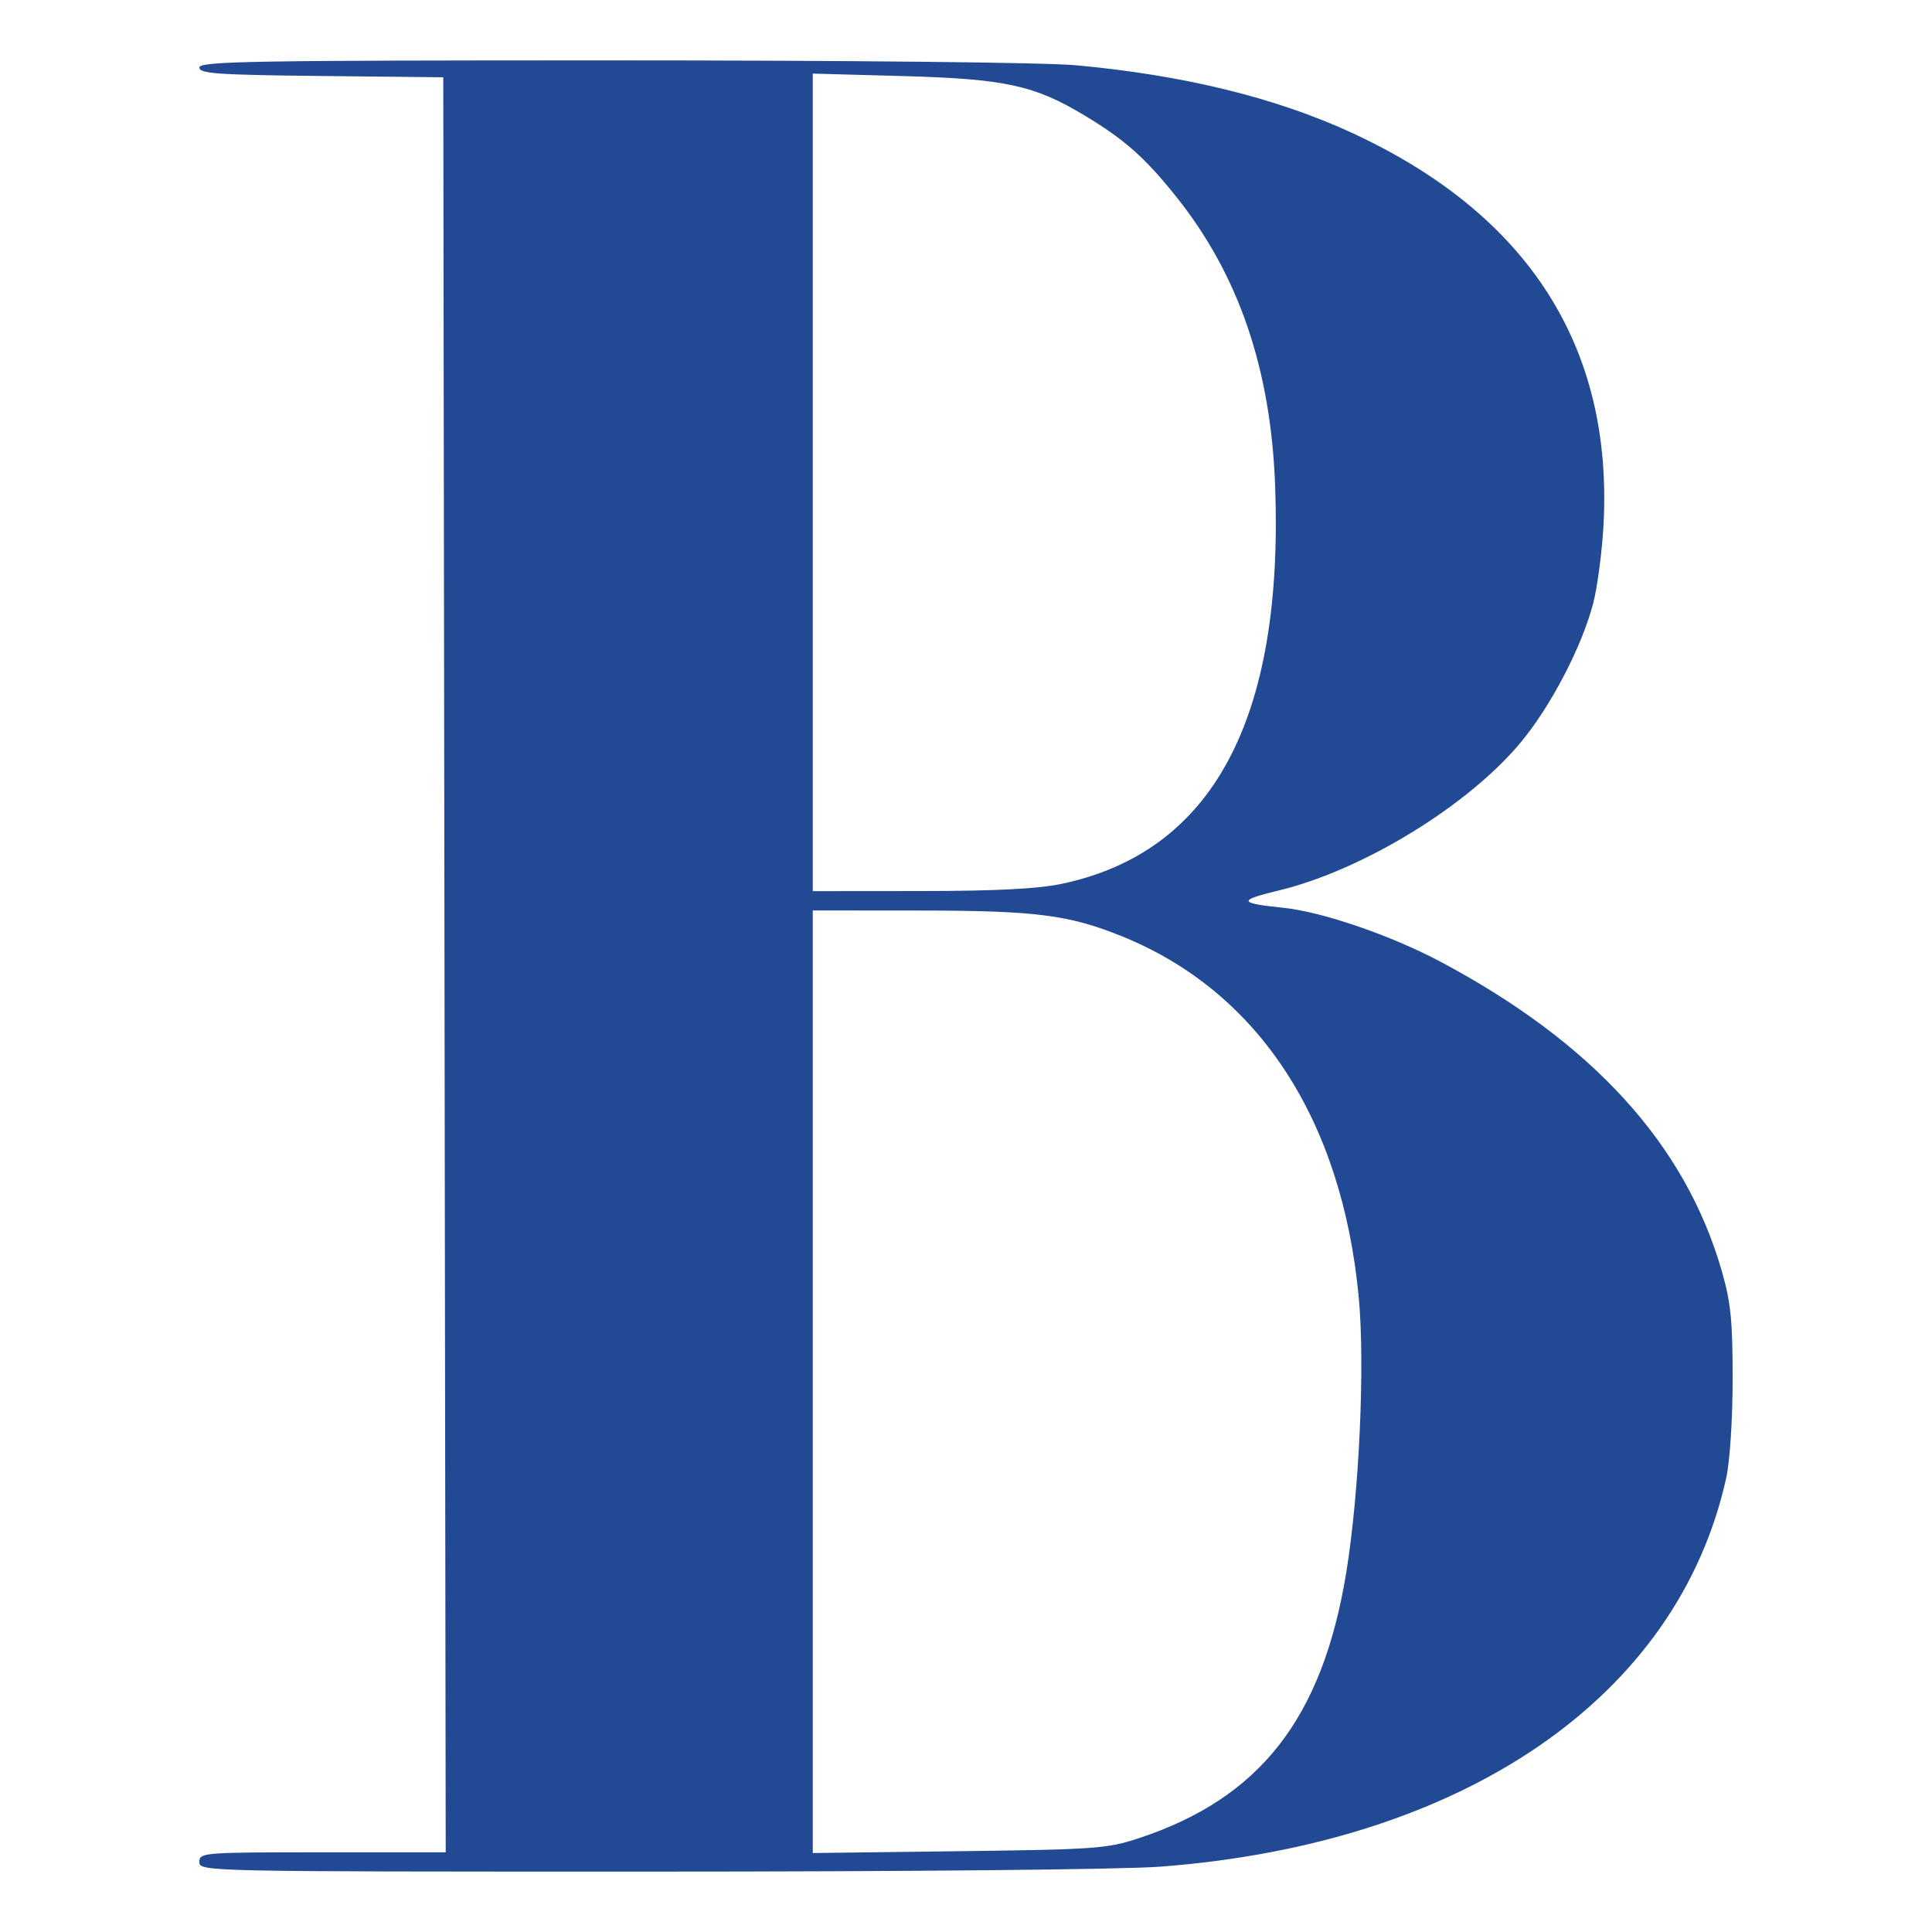
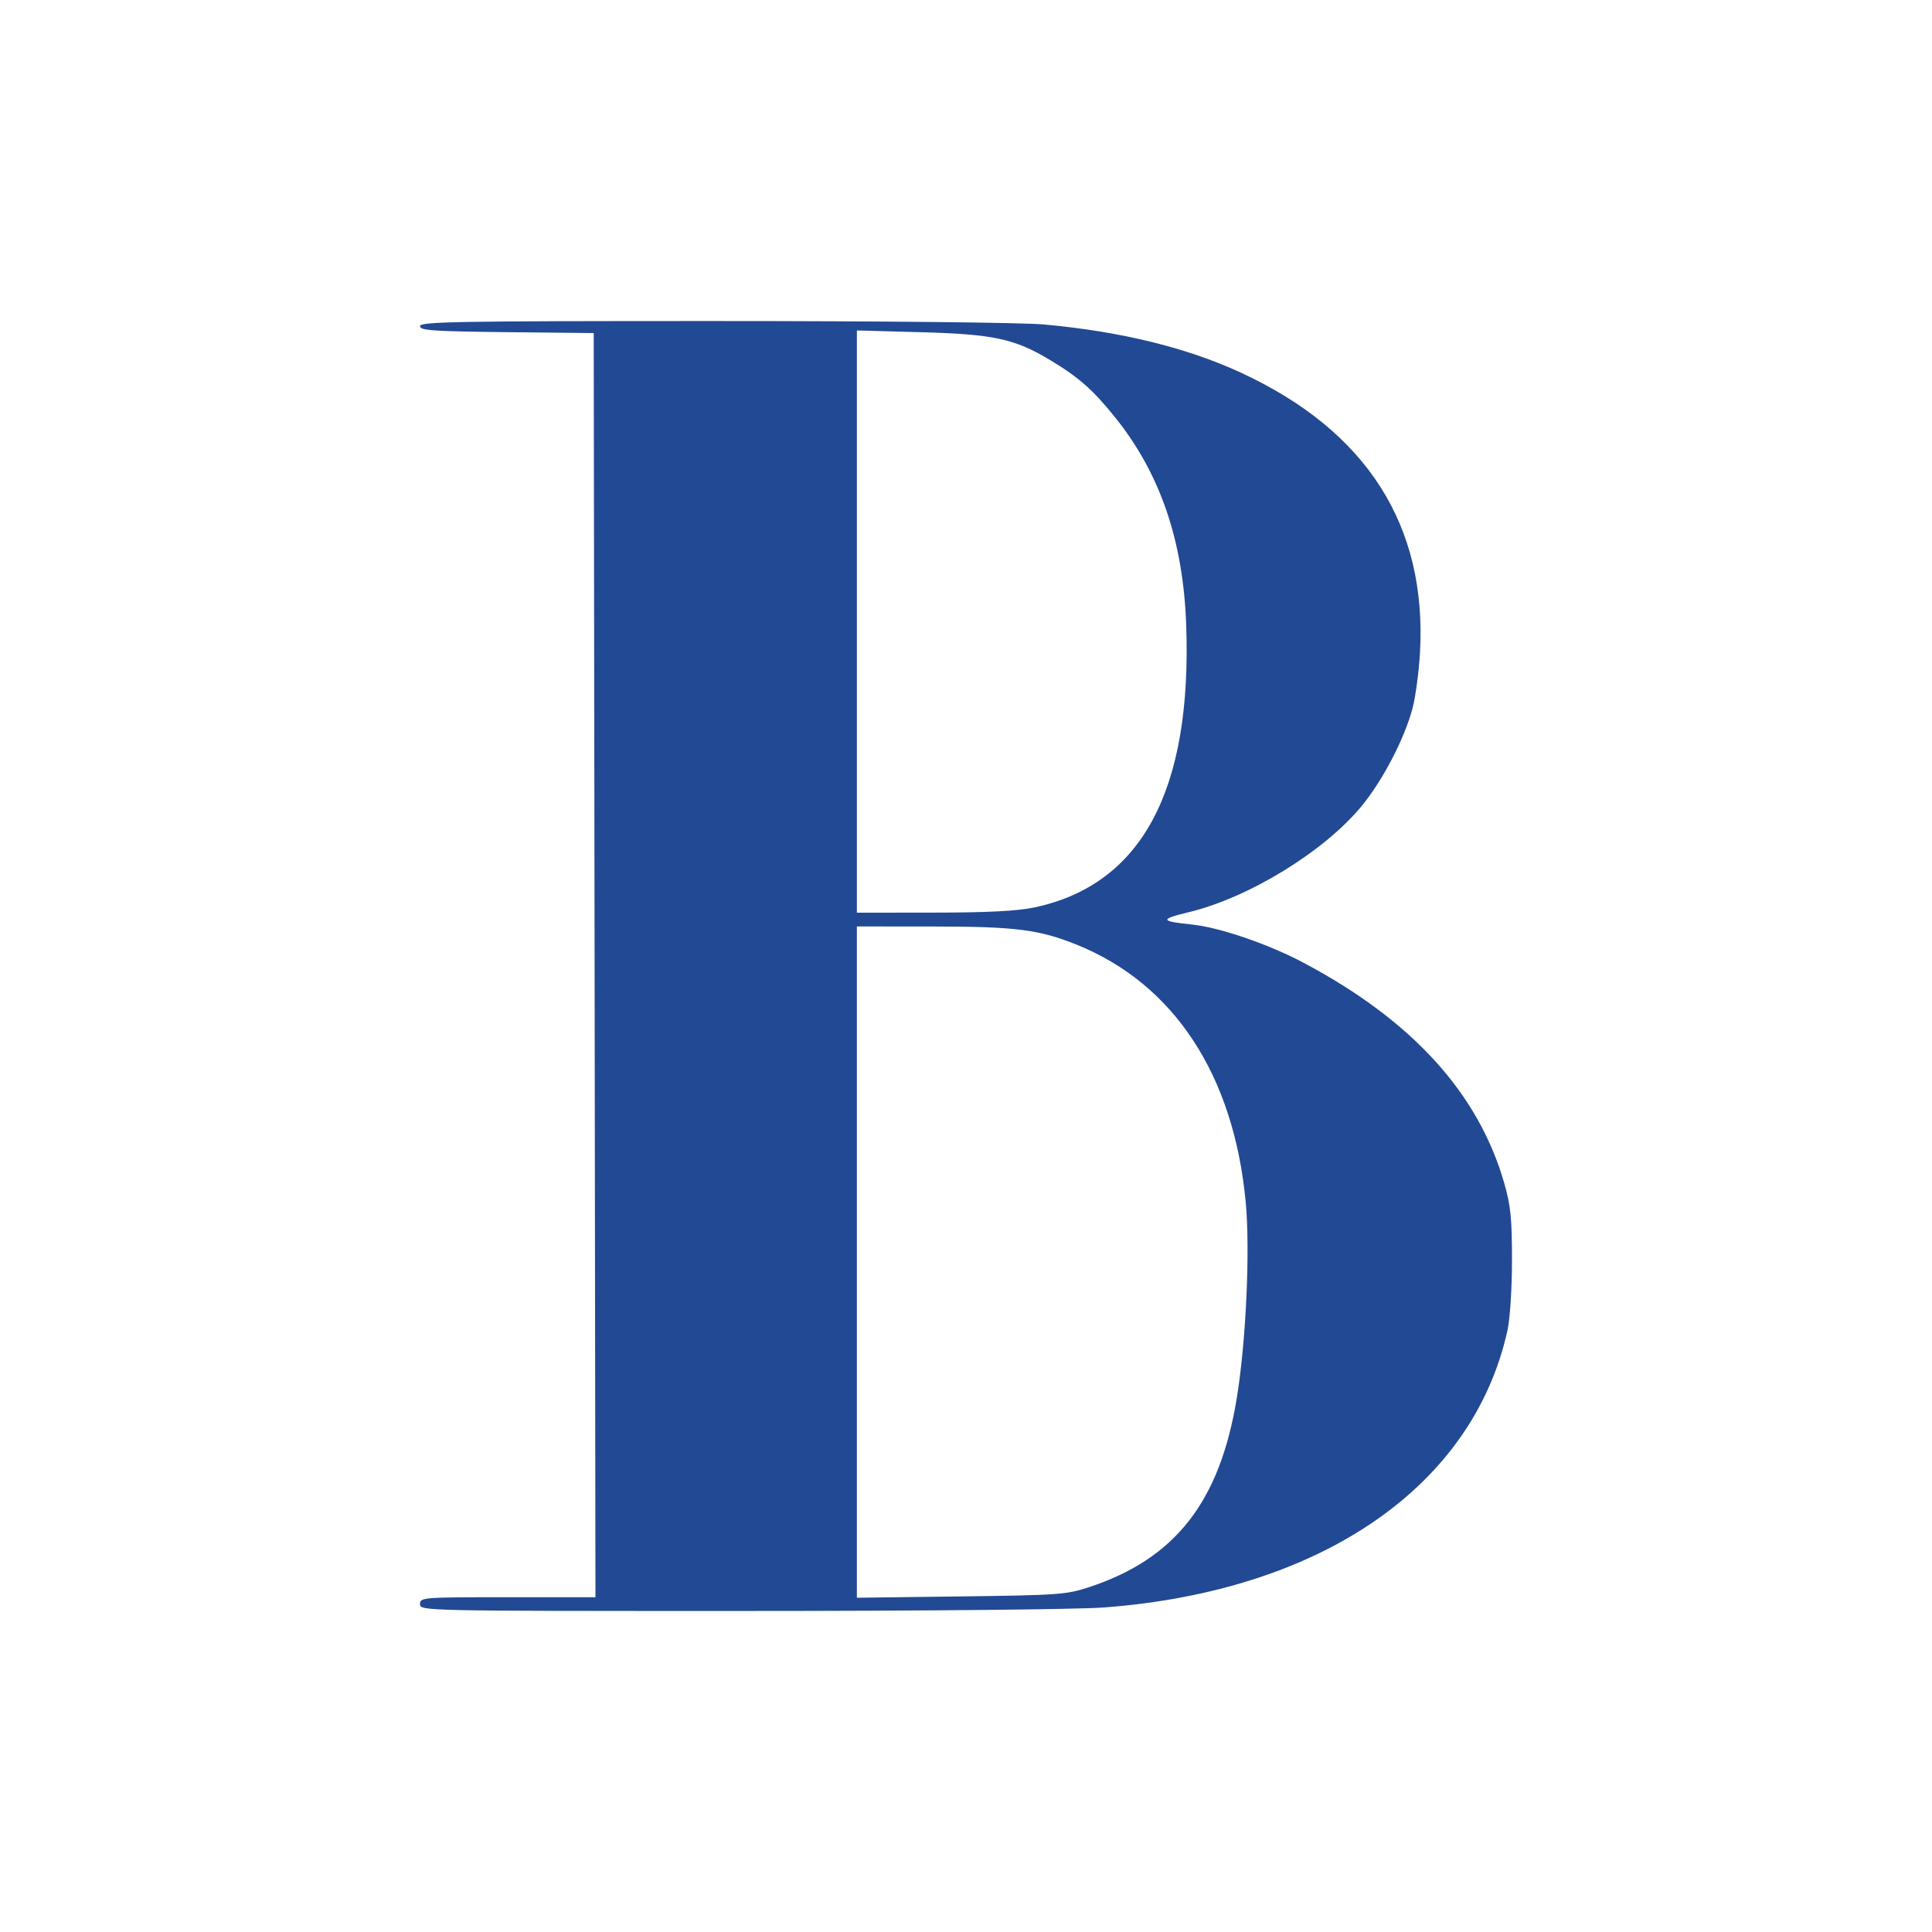
<svg xmlns="http://www.w3.org/2000/svg" version="1.1" id="svg59" width="512" height="512" viewBox="0 0 512 512">
  <defs id="defs63" />
  <g id="g65" transform="translate(1.21423,0.3786168)">
-     <path style="fill:#224993;fill-opacity:1;stroke-width:1.28" d="m 51.618,493.062 c 0,-2.493 0.853,-2.56 32.643,-2.56 h 32.643 l -0.323,-235.2 -0.323,-235.2 -32.32,-0.342 c -27.555,-0.292 -32.32,-0.622 -32.32,-2.24 0,-1.663 13.539,-1.898 109.12,-1.897 63.178,6.4e-4 115.048,0.544 123.2,1.292 28.565,2.619 52.965,8.597 73.156,17.926 46.765,21.605 69.29,56.824 66.624,104.167 -0.401,7.114 -1.637,16.391 -2.747,20.615 -2.99,11.377 -11.147,27.041 -19.059,36.604 -13.941,16.848 -41.918,33.996 -64.244,39.378 -10.923,2.633 -10.728,3.354 1.244,4.593 10.269,1.063 28.455,7.297 41.508,14.23 40.429,21.472 65.048,48.524 74.661,82.04 2.393,8.343 2.878,13.168 2.873,28.596 -0.004,10.686 -0.726,21.818 -1.704,26.24 -12.838,58.053 -69.339,96.874 -149.911,103 -10.055,0.764 -66.921,1.315 -136,1.317 -117.868,0.003 -118.72,-0.016 -118.72,-2.557 z m 248.96,-6.296 c 32.154,-10.607 48.698,-31.817 54.994,-70.504 3.439,-21.131 4.973,-54.931 3.303,-72.746 -4.435,-47.292 -26.664,-81.188 -62.821,-95.792 -14.003,-5.656 -22.796,-6.776 -53.395,-6.8 l -28.48,-0.024 v 124.899 124.899 l 38.72,-0.489 c 36.279,-0.458 39.285,-0.675 47.68,-3.445 z m -20.48,-252.91 c 39.999,-8.398 58.871,-43.522 56.617,-105.375 -1.131,-31.044 -9.642,-55.973 -26.18,-76.681 -8.319,-10.417 -13.668,-15.16 -24.357,-21.599 -13.247,-7.979 -21.074,-9.677 -47.999,-10.417 l -24,-0.659 V 127.454 235.782 l 28.48,-0.024 c 20.06,-0.016 31.129,-0.578 37.44,-1.903 z" id="path221" />
+     <path style="fill:#224993;fill-opacity:1;stroke-width:0.912" d="m 110.093,424.722 c 0,-1.776 0.608,-1.823 23.248,-1.823 H 156.589 L 156.359,255.394 156.129,87.889 133.111,87.645 c -19.625,-0.208 -23.018,-0.443 -23.018,-1.595 0,-1.184 9.642,-1.352 77.713,-1.351 44.994,4.52e-4 81.935,0.388 87.741,0.92 20.343,1.865 37.72,6.123 52.1,12.766 33.305,15.387 49.347,40.469 47.449,74.186 -0.285,5.066 -1.166,11.673 -1.956,14.681 -2.13,8.102 -7.938,19.258 -13.574,26.069 -9.928,11.999 -29.853,24.212 -45.754,28.044 -7.779,1.875 -7.64,2.388 0.886,3.271 7.313,0.757 20.265,5.197 29.561,10.134 28.793,15.292 46.326,34.558 53.173,58.428 1.704,5.941 2.049,9.378 2.046,20.366 -0.004,7.611 -0.517,15.538 -1.214,18.688 -9.143,41.345 -49.382,68.992 -106.764,73.355 -7.161,0.544 -47.66,0.937 -96.857,0.938 -83.943,0.003 -84.55,-0.008 -84.55,-1.821 z m 177.305,-4.484 c 22.899,-7.554 34.682,-22.66 39.165,-50.212 2.449,-15.049 3.542,-39.121 2.352,-51.808 -3.158,-33.68 -18.99,-57.821 -44.74,-68.222 -9.973,-4.028 -16.235,-4.826 -38.027,-4.843 l -20.283,-0.017 v 88.951 88.951 l 27.576,-0.348 c 25.838,-0.326 27.978,-0.481 33.957,-2.453 z m -14.585,-180.118 c 28.487,-5.981 41.927,-30.996 40.322,-75.046 -0.806,-22.109 -6.867,-39.863 -18.645,-54.611 -5.925,-7.419 -9.734,-10.797 -17.347,-15.382 -9.434,-5.682 -15.008,-6.892 -34.184,-7.418 l -17.092,-0.469 v 77.149 77.149 l 20.283,-0.017 c 14.286,-0.008 22.17,-0.412 26.664,-1.356 z" id="path221" />
  </g>
</svg>
